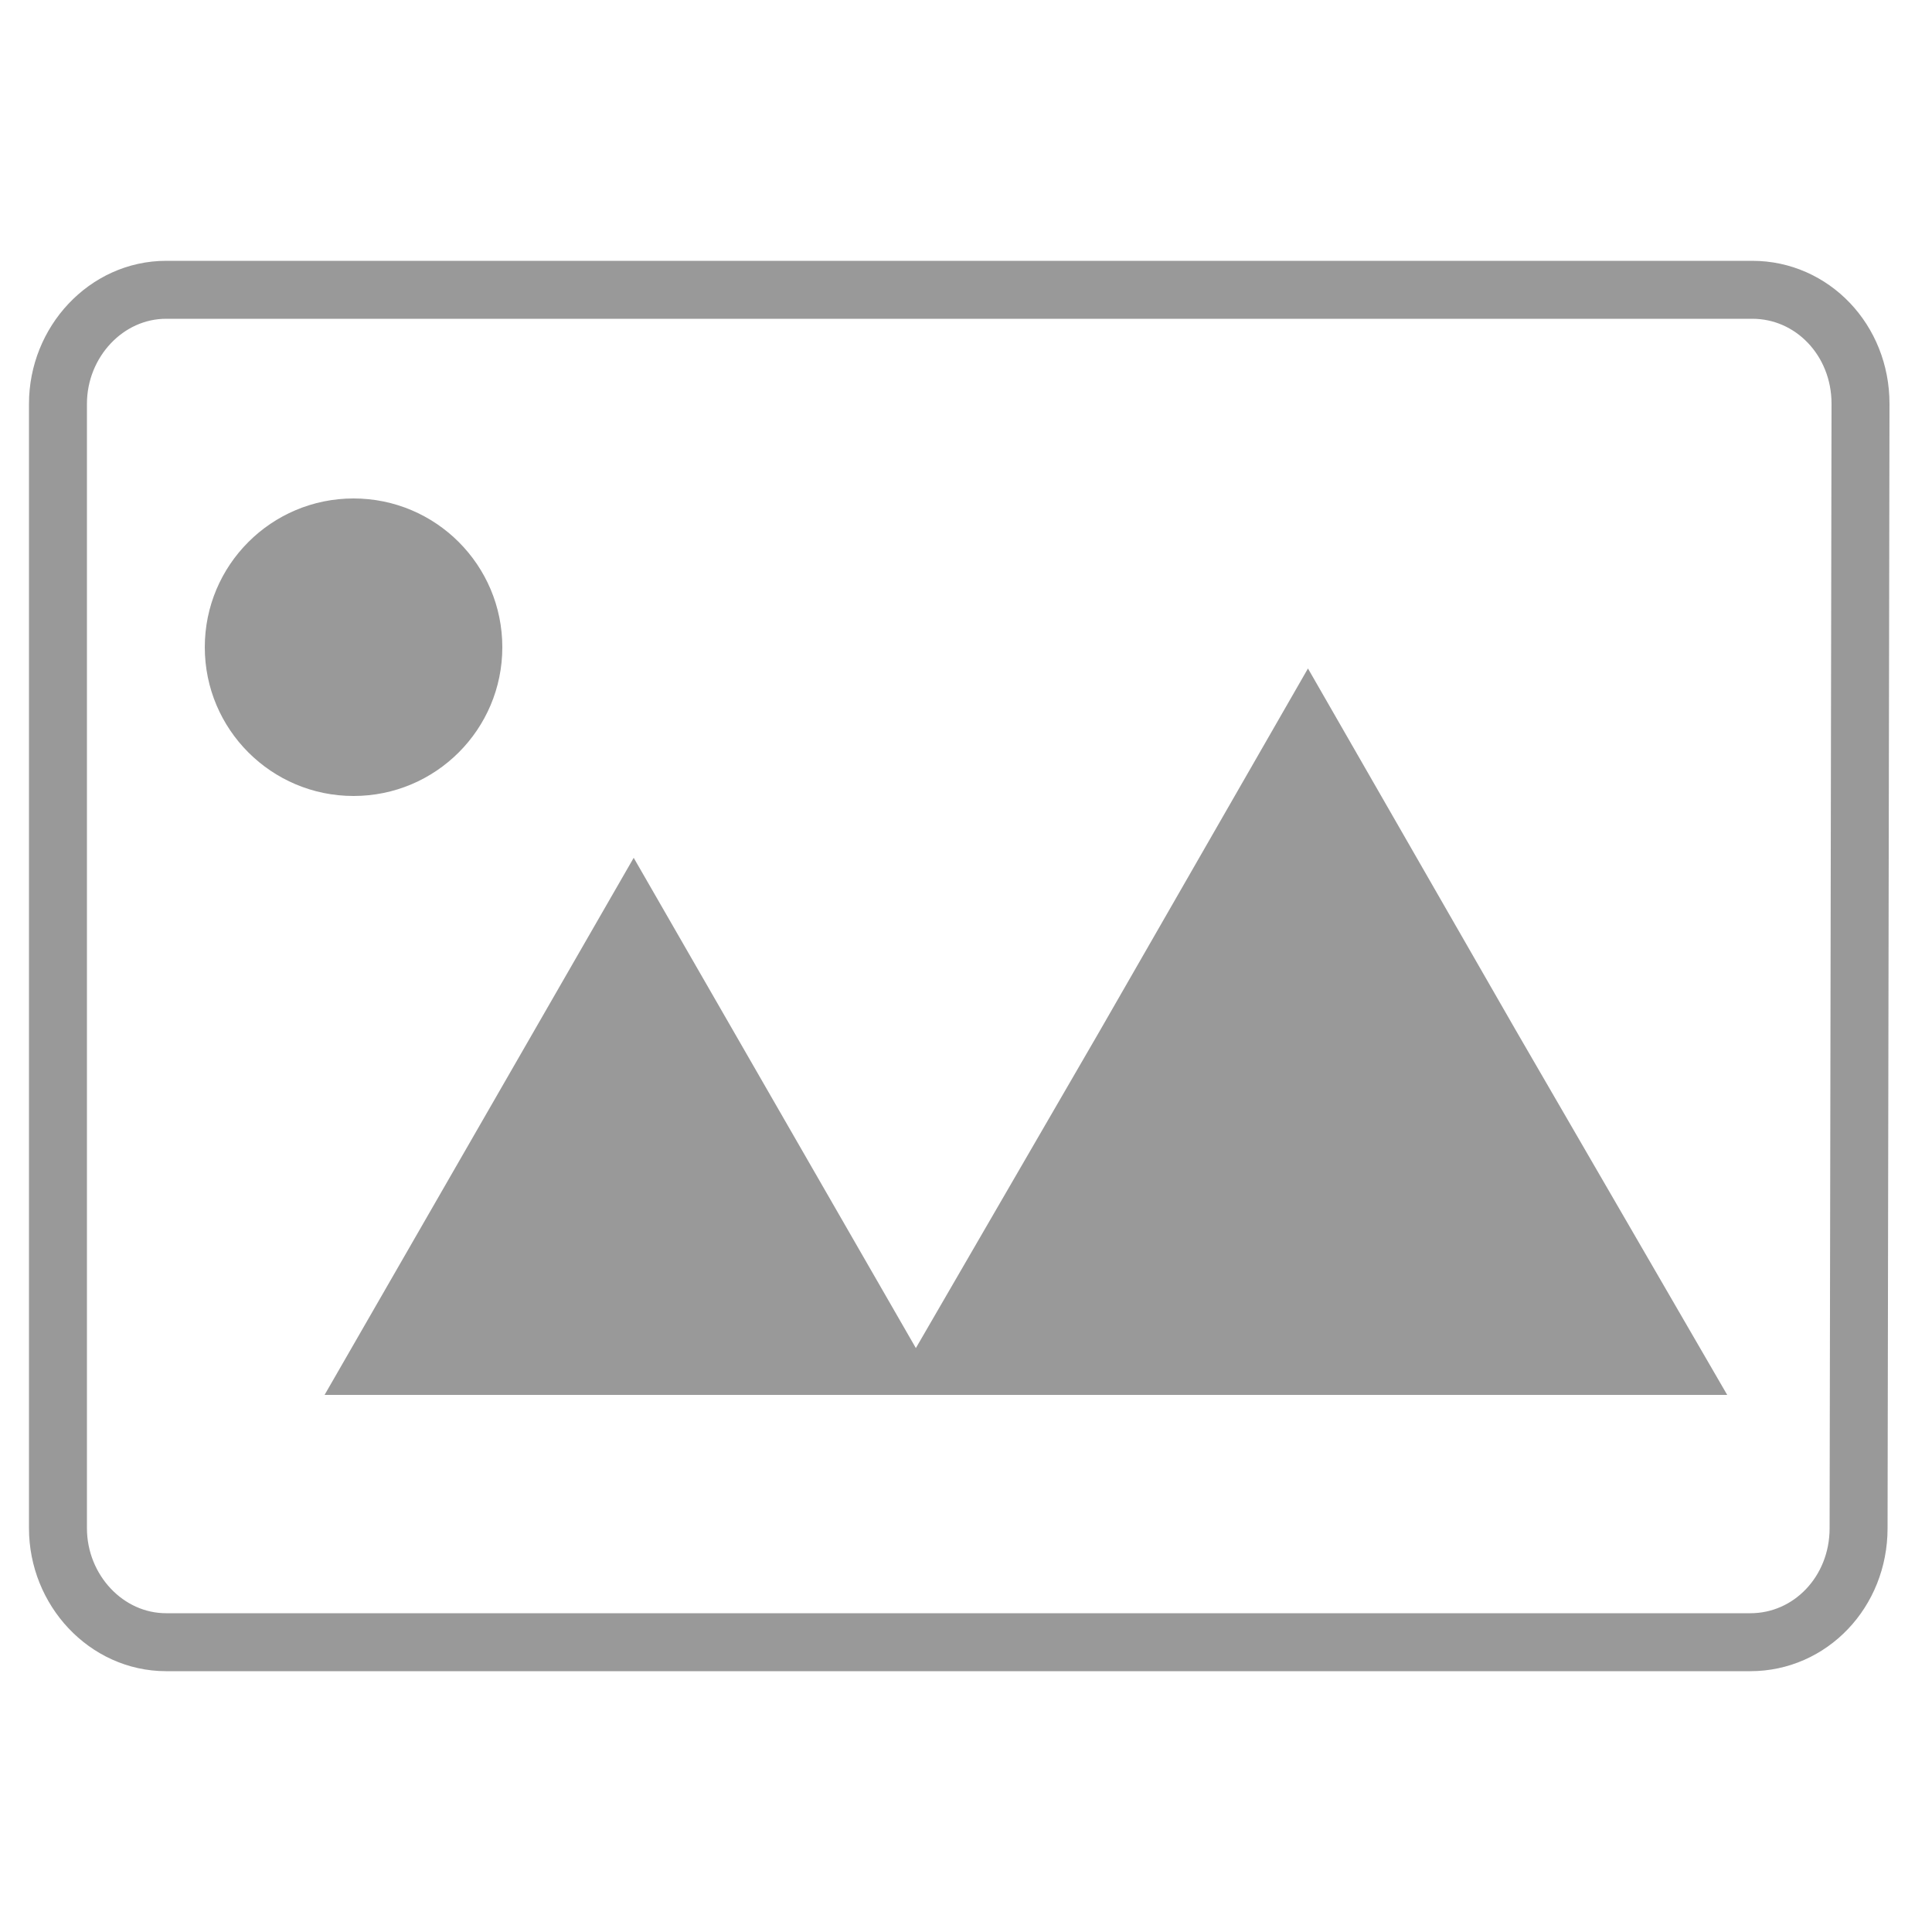
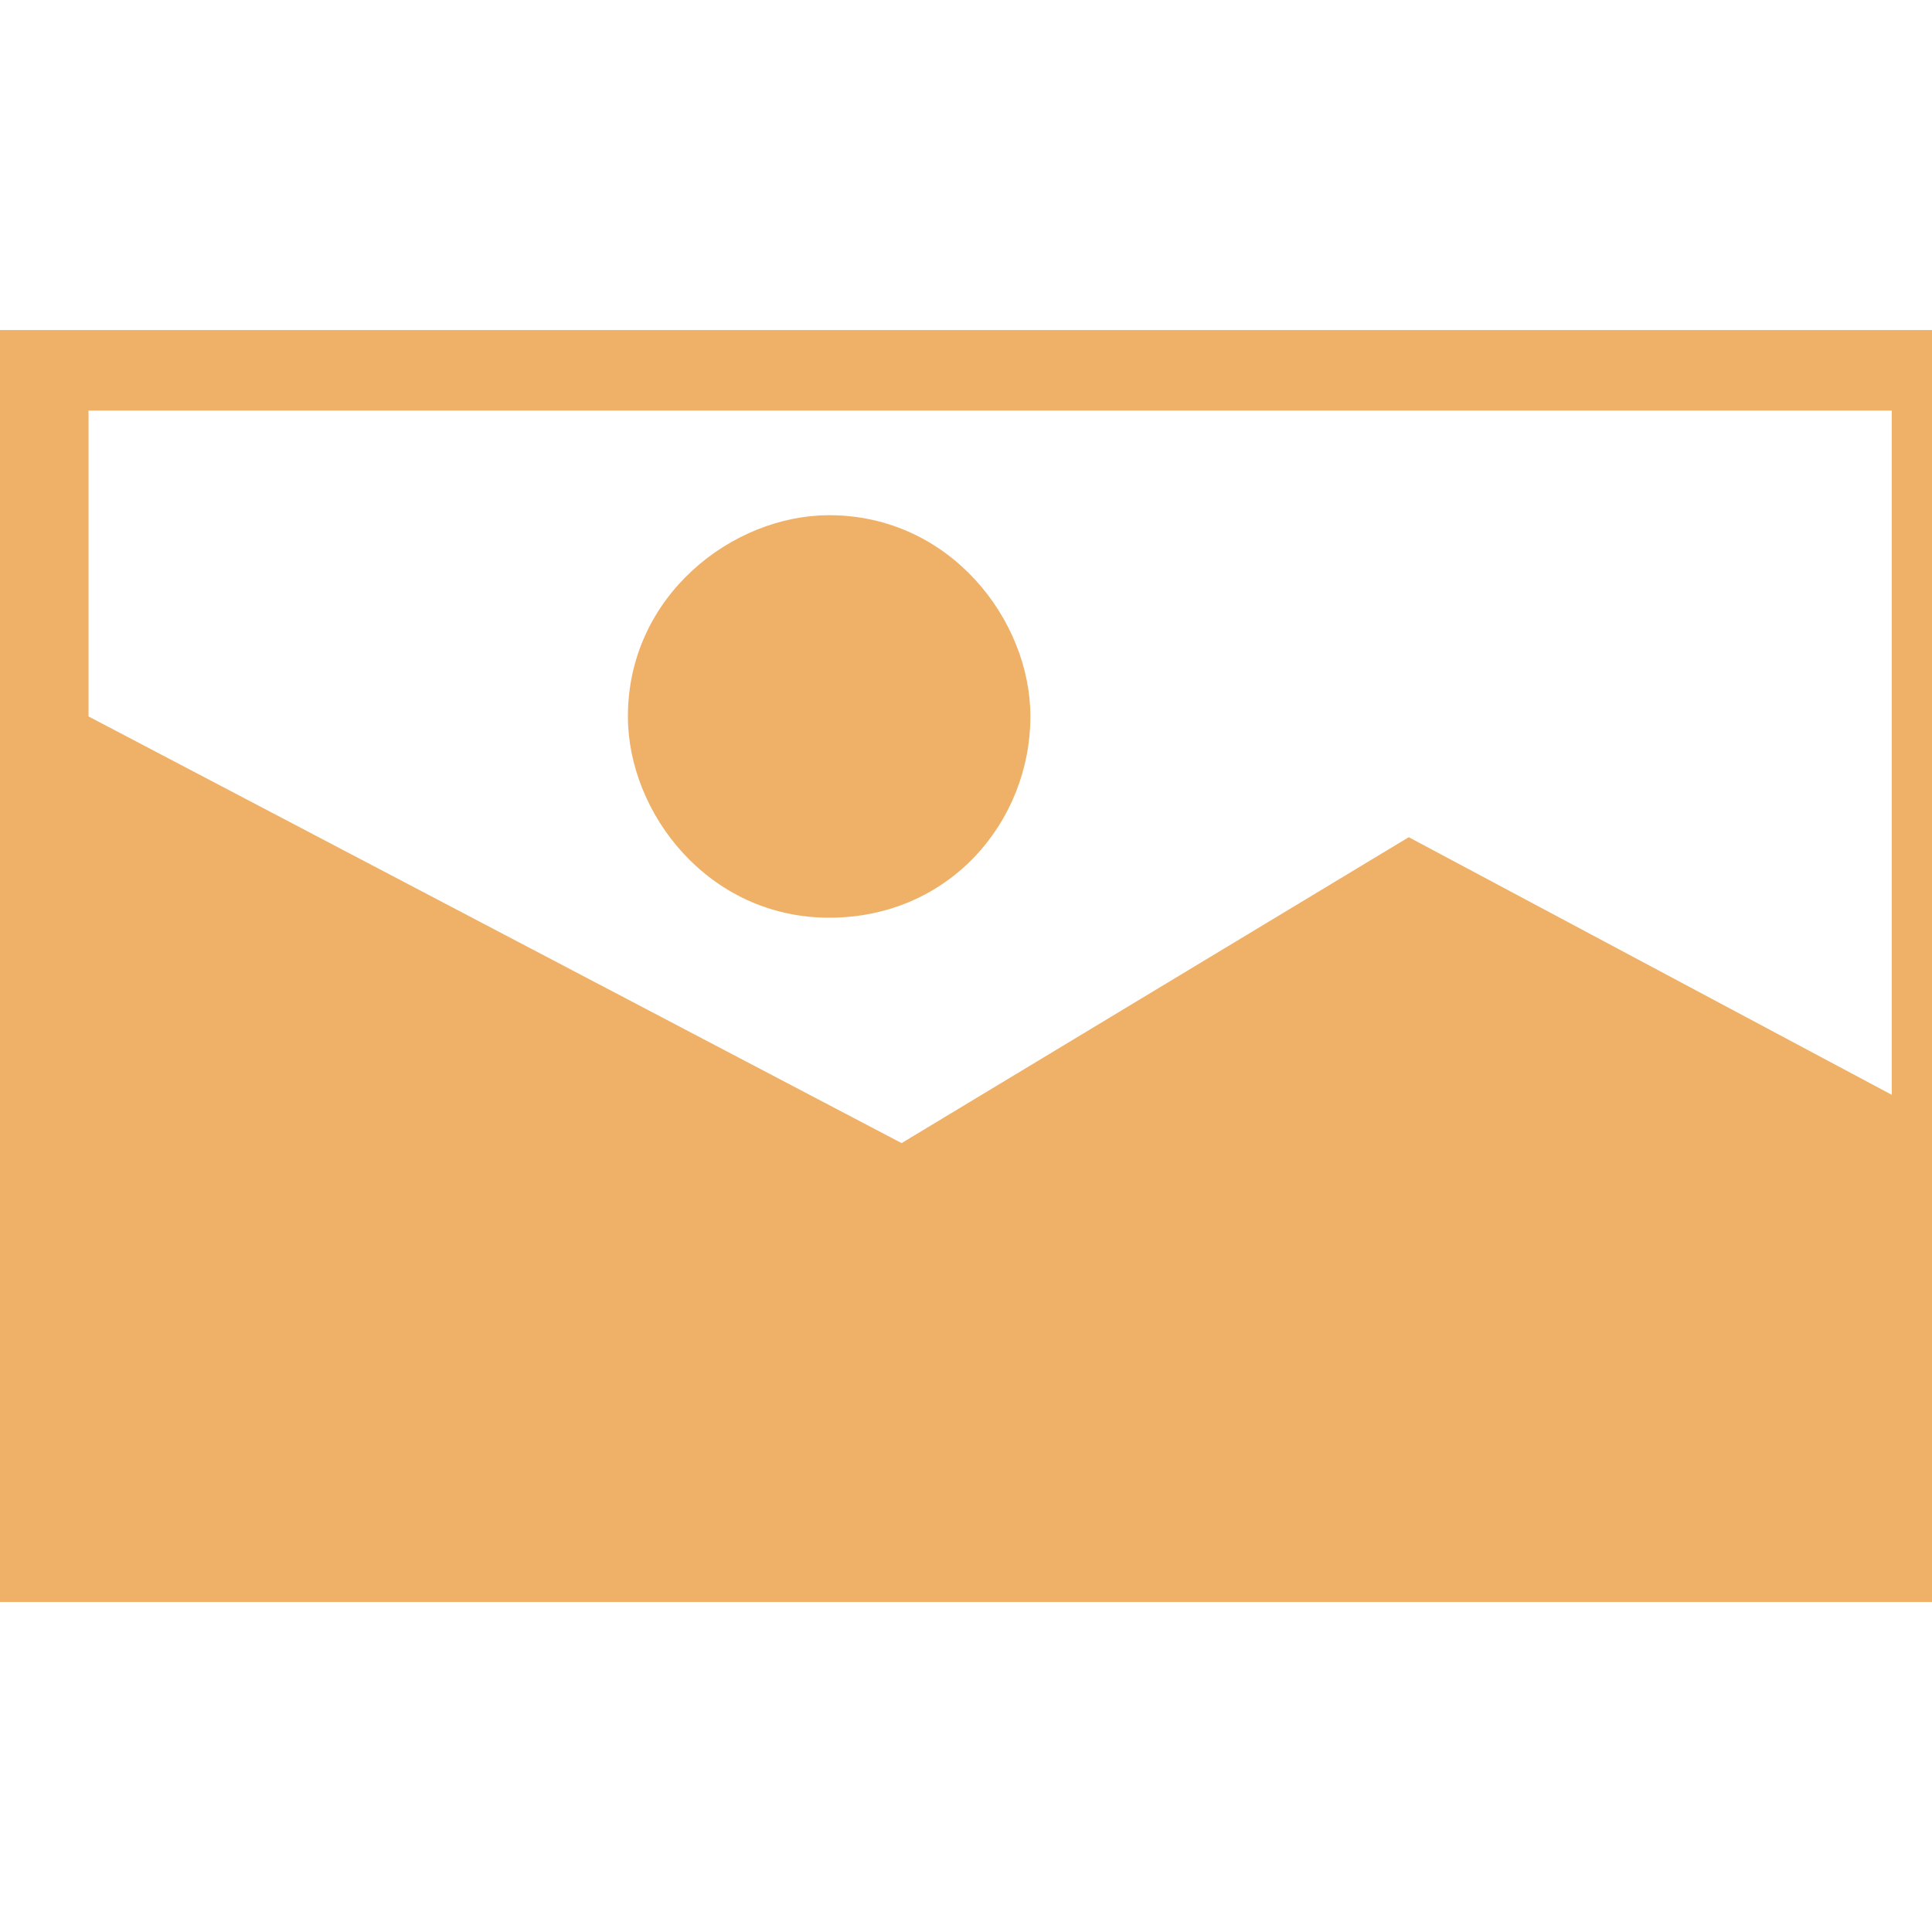
- <svg xmlns="http://www.w3.org/2000/svg" height="24px" width="24px" viewBox="0 0 100 100">
-   <path d="M96.2 79.1c0 3.3-2.5 5.9-5.6 5.9h-82C5.5 85 3 82.3 3 79.1V20.9C3 17.7 5.5 15 8.6 15h82.1c3.1 0 5.6 2.6 5.6 5.9l-.1 58.2z" fill="none" stroke="#999" stroke-linejoin="round" stroke-linecap="round" stroke-width="3" stroke-miterlimit="10" />
-   <g fill="#999">
-     <path d="M67.7 34.6l10.8 18.8 10.9 18.8H46l10.9-18.8 10.8-18.8z" />
-     <path d="m32.8 44.4l8 13.9 8 13.9h-32l8-13.9 8-13.9" />
-     <circle cx="18.3" cy="33.5" r="7.7" />
+ <svg xmlns="http://www.w3.org/2000/svg" version="1.1" id="Camada_1" x="0px" y="0px" viewBox="-467 269 24 24" style="enable-background:new -467 269 24 24;" xml:space="preserve">
+   <style type="text/css">
+ 	.st0{fill:#EFB167;}
+ </style>
+   <g>
+     <path class="st0" d="M-467,273.1v15.8h24v-15.8H-467z M-443.5,274.1v8.5l-6-3.2l-6.3,3.8l-10.1-5.3v-3.8L-443.5,274.1L-443.5,274.1   z M-466,288.1L-466,288.1l9.7,0.3l12.3-0.3v-4.4v4.4H-466z" />
+     <path class="st0" d="M-454.2,277.9c0-1.2-1-2.5-2.5-2.5c-1.2,0-2.5,1-2.5,2.5c0,1.2,1,2.5,2.5,2.5   C-455.2,280.4-454.2,279.2-454.2,277.9z M-456.8,279.2C-456.8,280.1-455.9,279.2-456.8,279.2S-456.8,280.1-456.8,279.2   C-456.8,278.6-457.8,279.2-456.8,279.2S-456.8,278.6-456.8,279.2z" />
  </g>
</svg>
